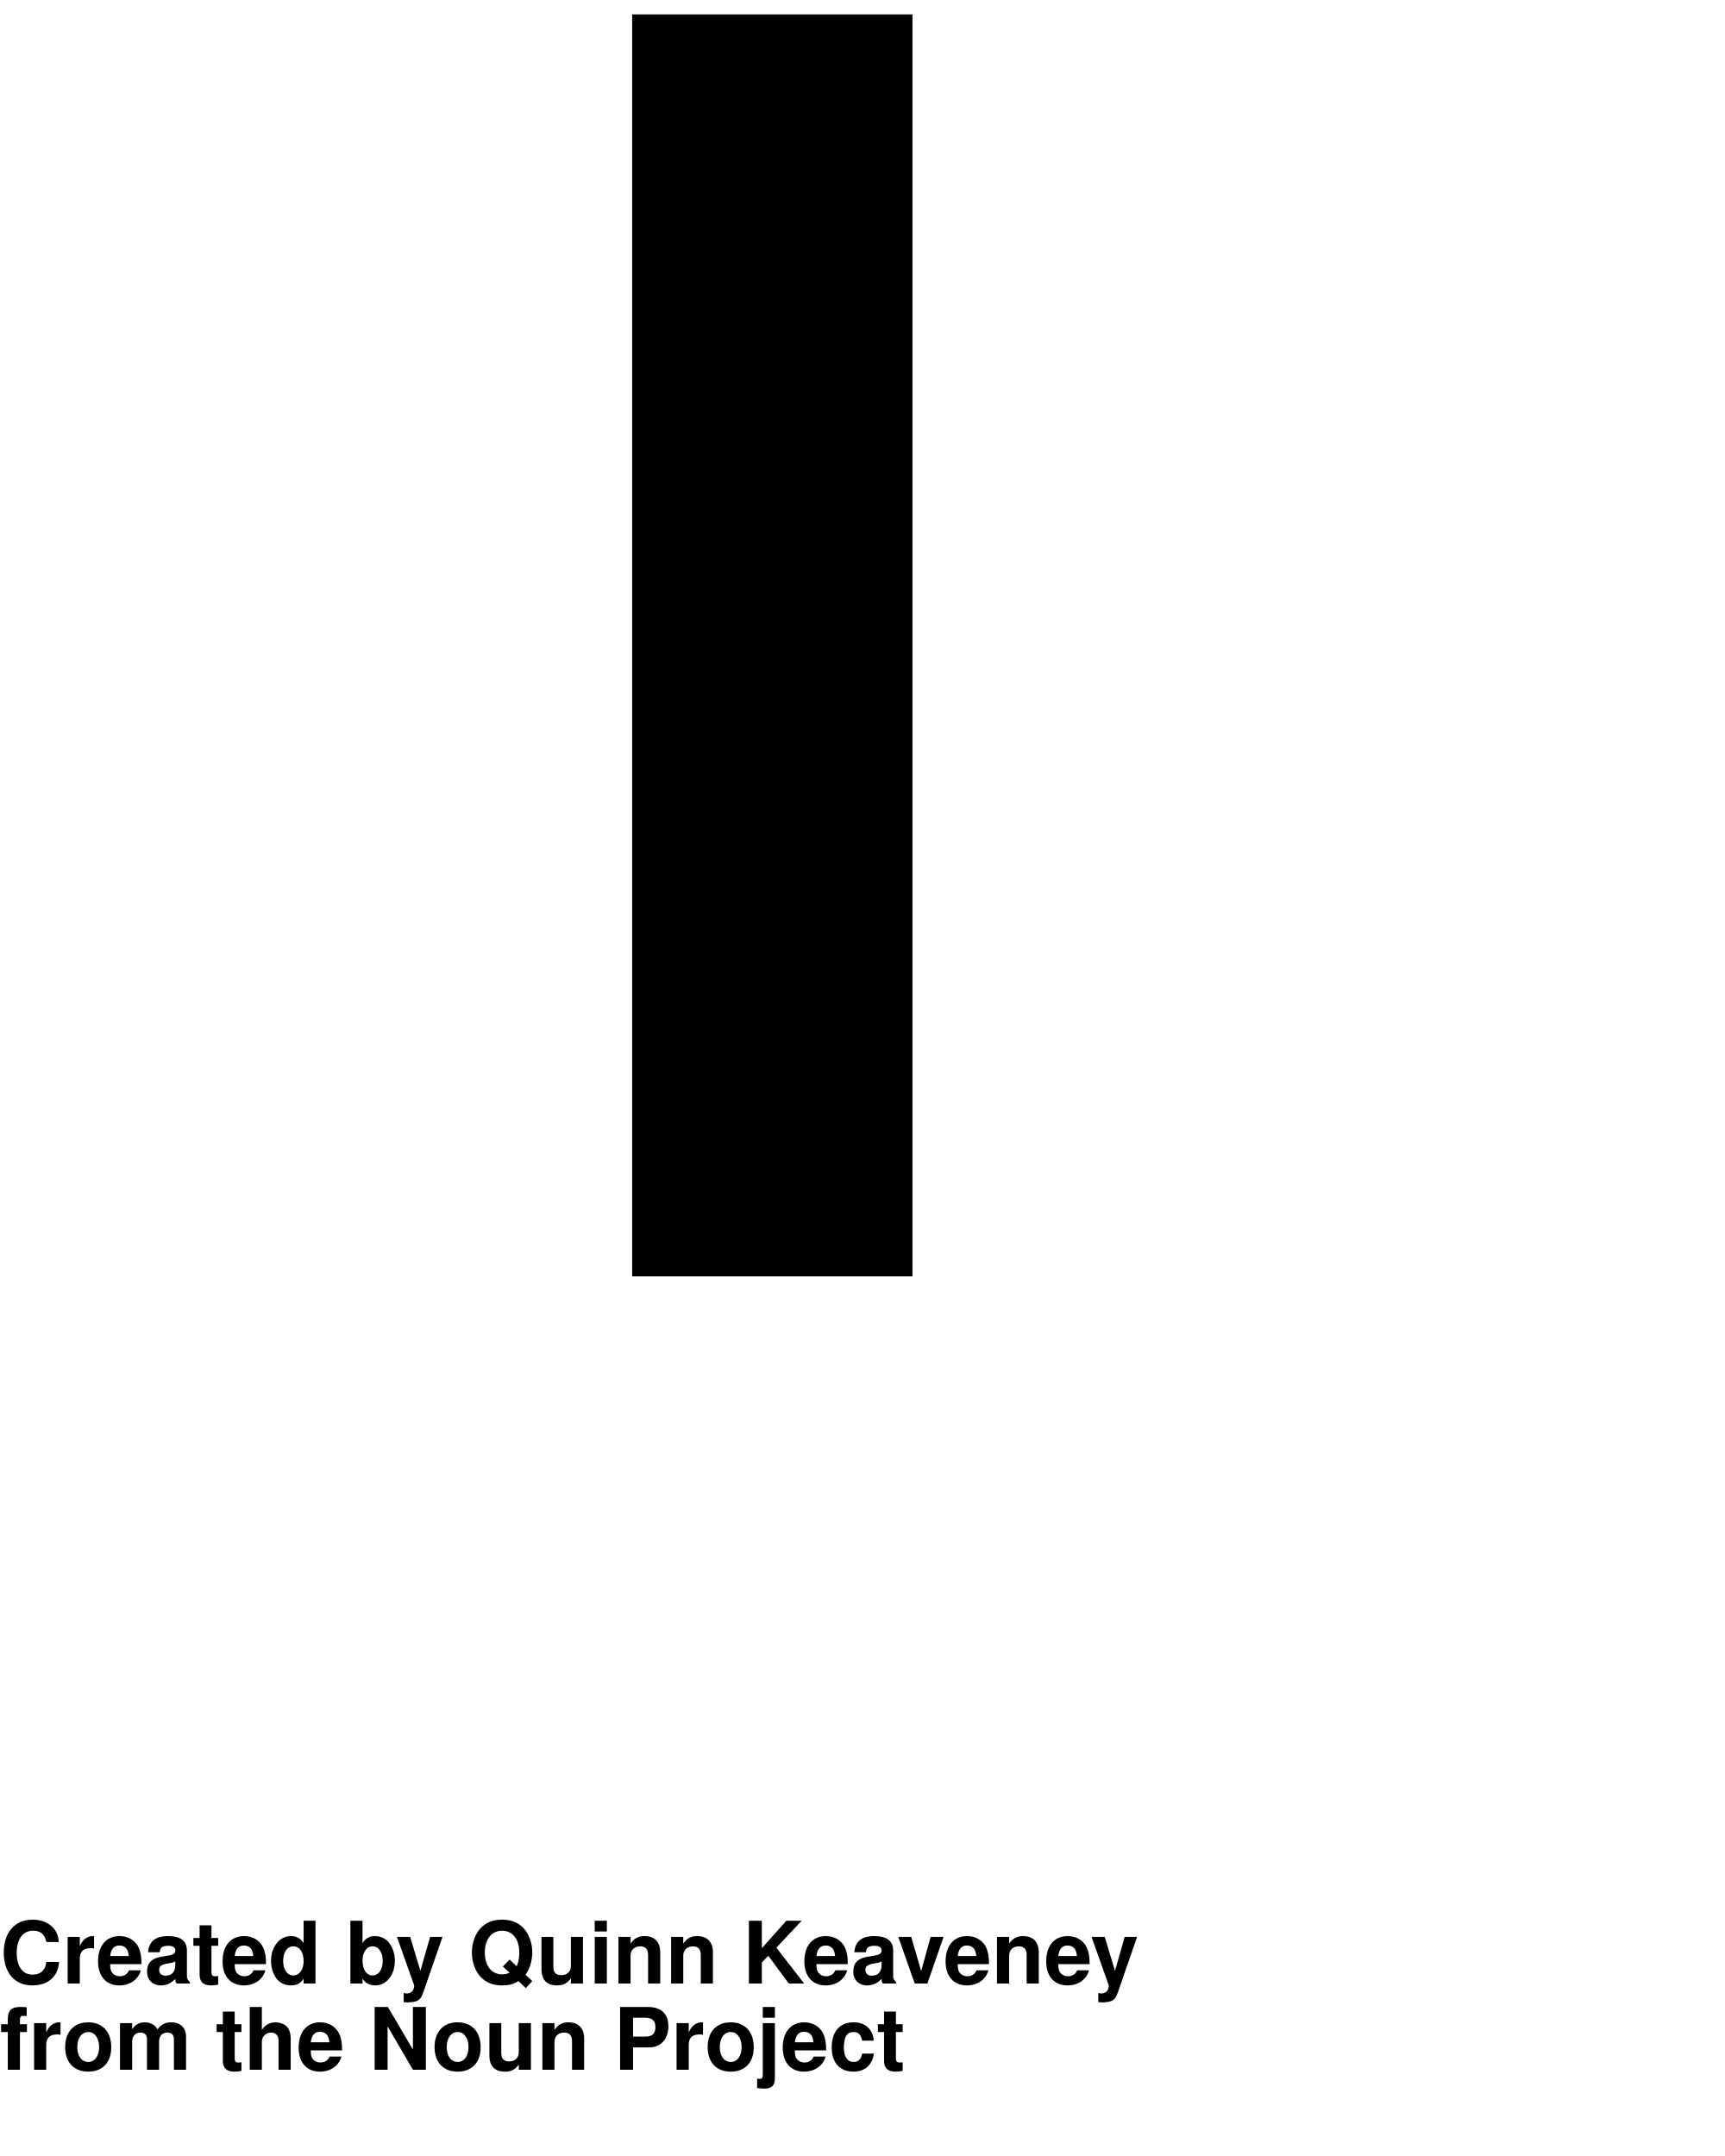
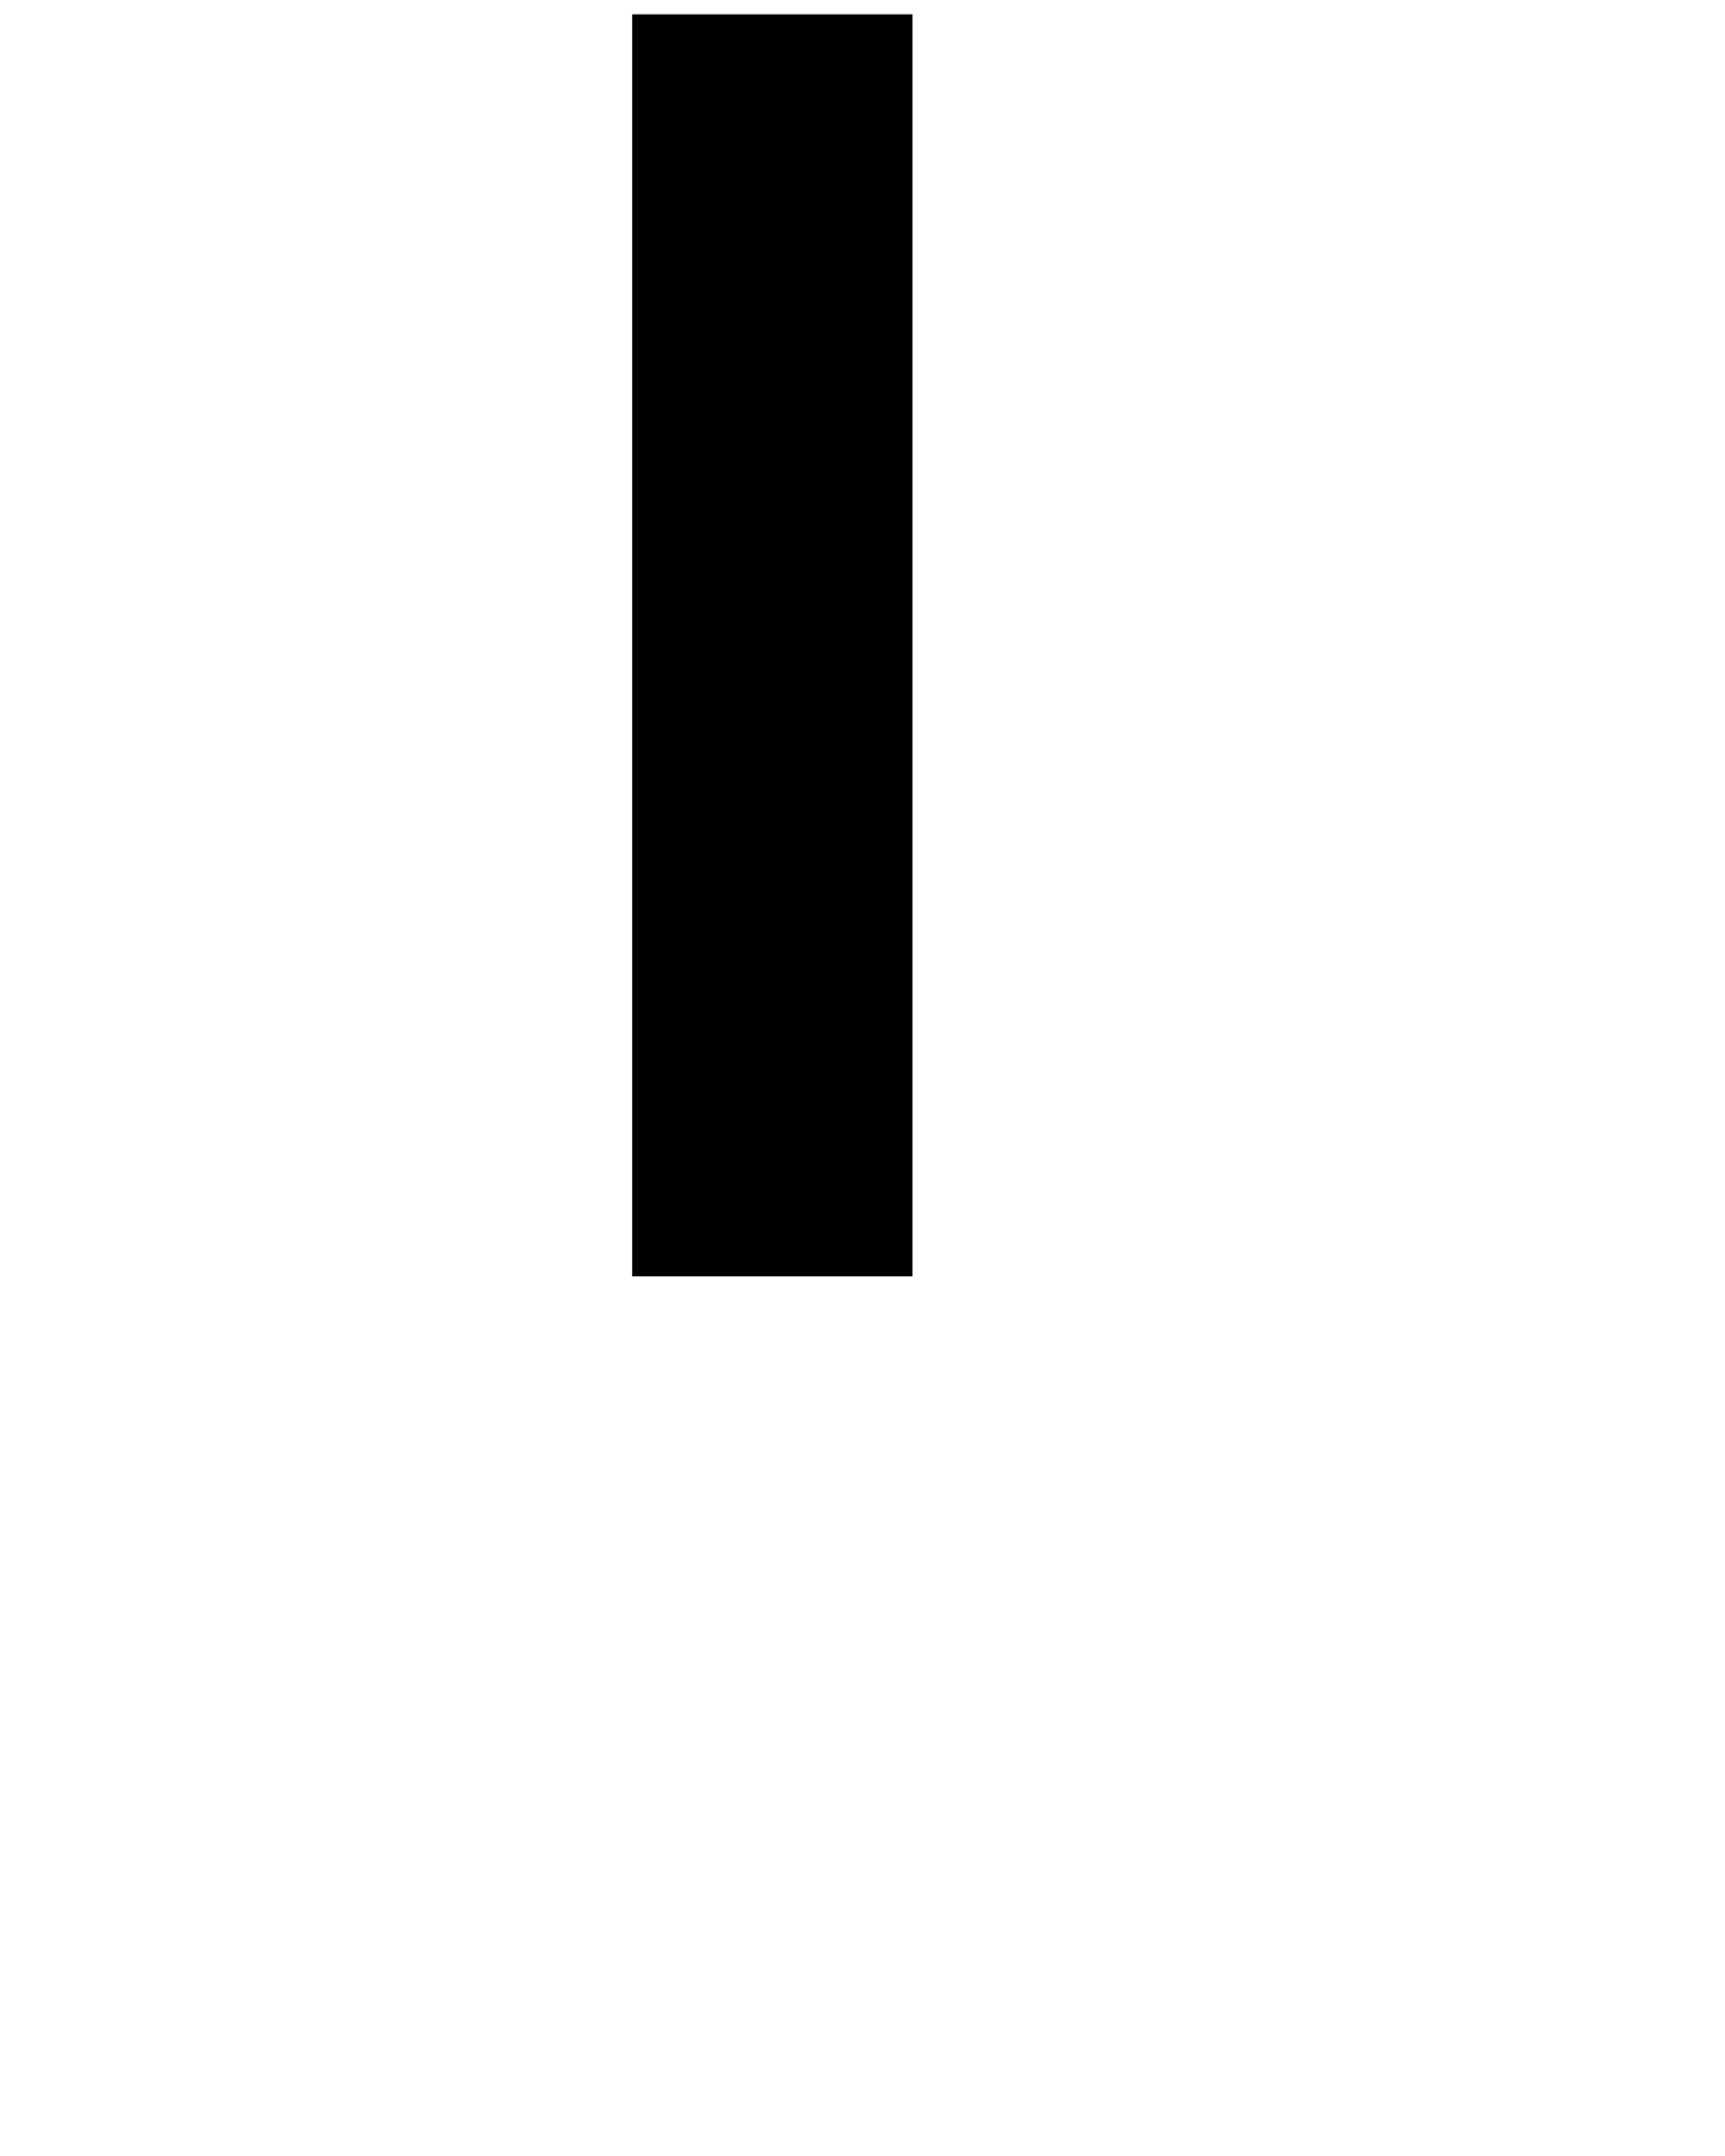
<svg xmlns="http://www.w3.org/2000/svg" version="1.1" x="0px" y="0px" viewBox="0 0 100 125" enable-background="new 0 0 100 100" xml:space="preserve">
  <g>
    <path d="M36.646,0.833h16.25V74h-16.25V0.833z" />
  </g>
-   <text x="0" y="115" fill="#000000" font-size="5px" font-weight="bold" font-family="'Helvetica Neue', Helvetica, Arial-Unicode, Arial, Sans-serif">Created by Quinn Keaveney</text>
-   <text x="0" y="120" fill="#000000" font-size="5px" font-weight="bold" font-family="'Helvetica Neue', Helvetica, Arial-Unicode, Arial, Sans-serif">from the Noun Project</text>
</svg>
